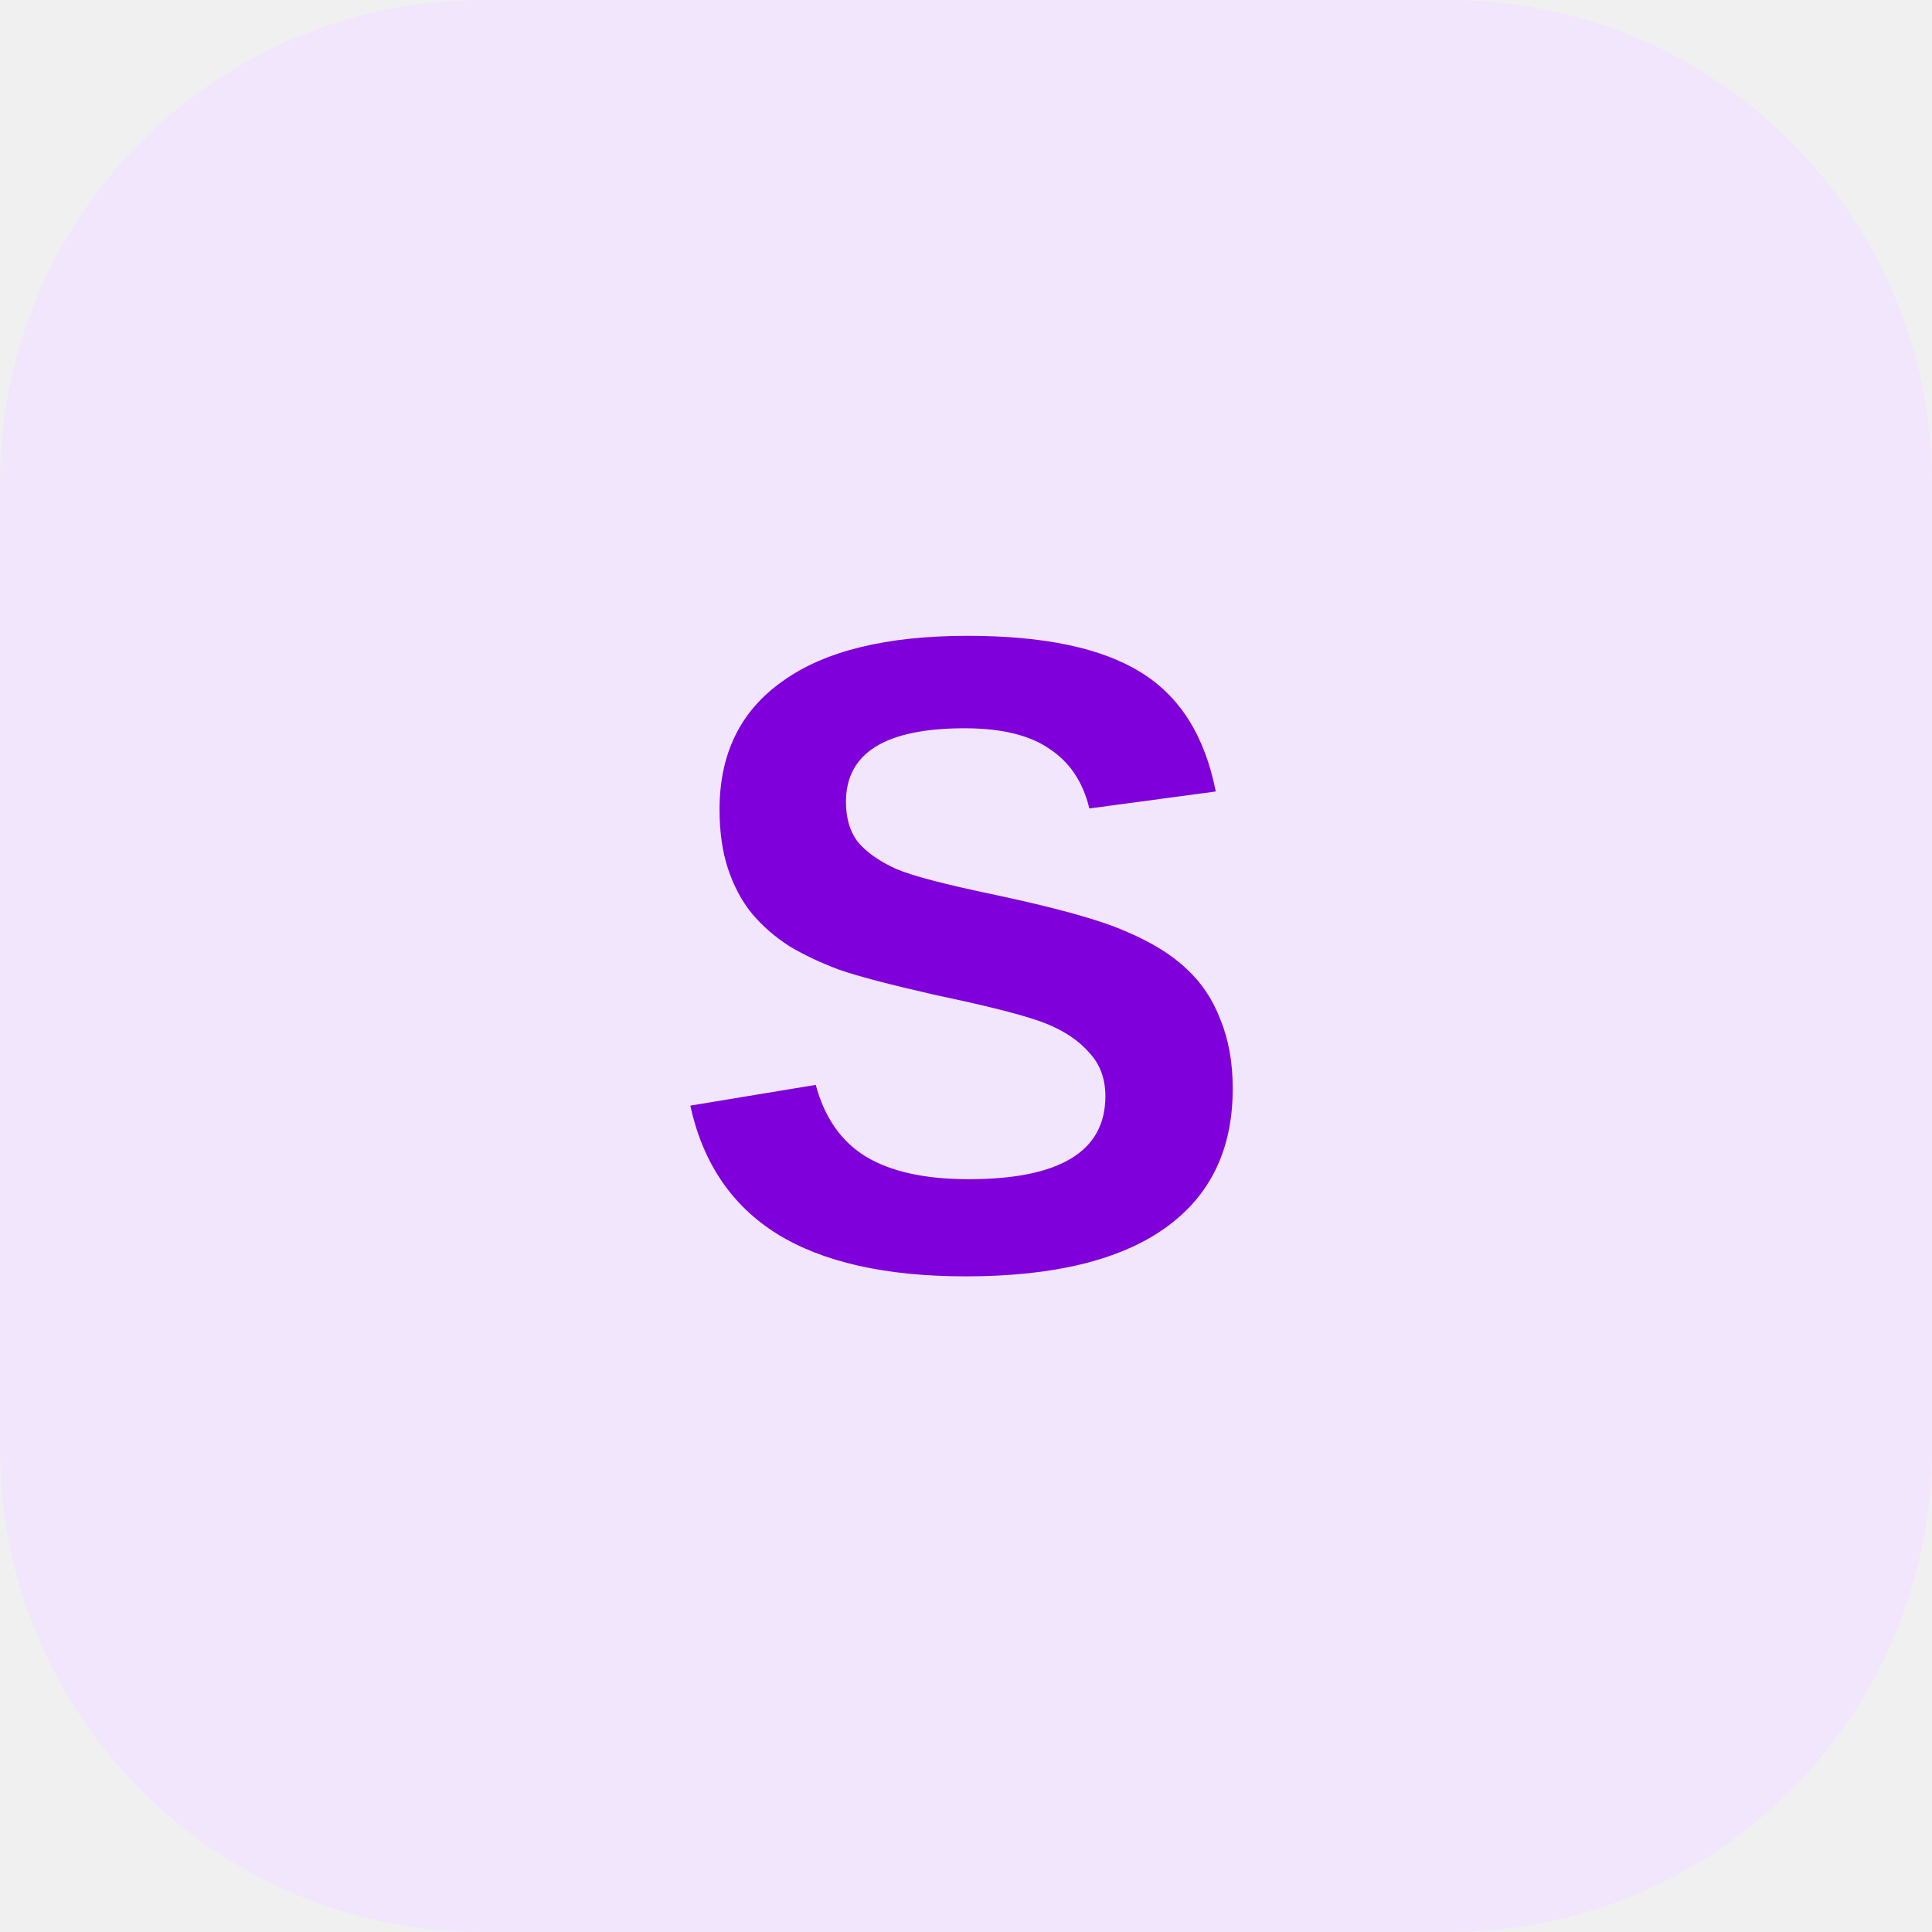
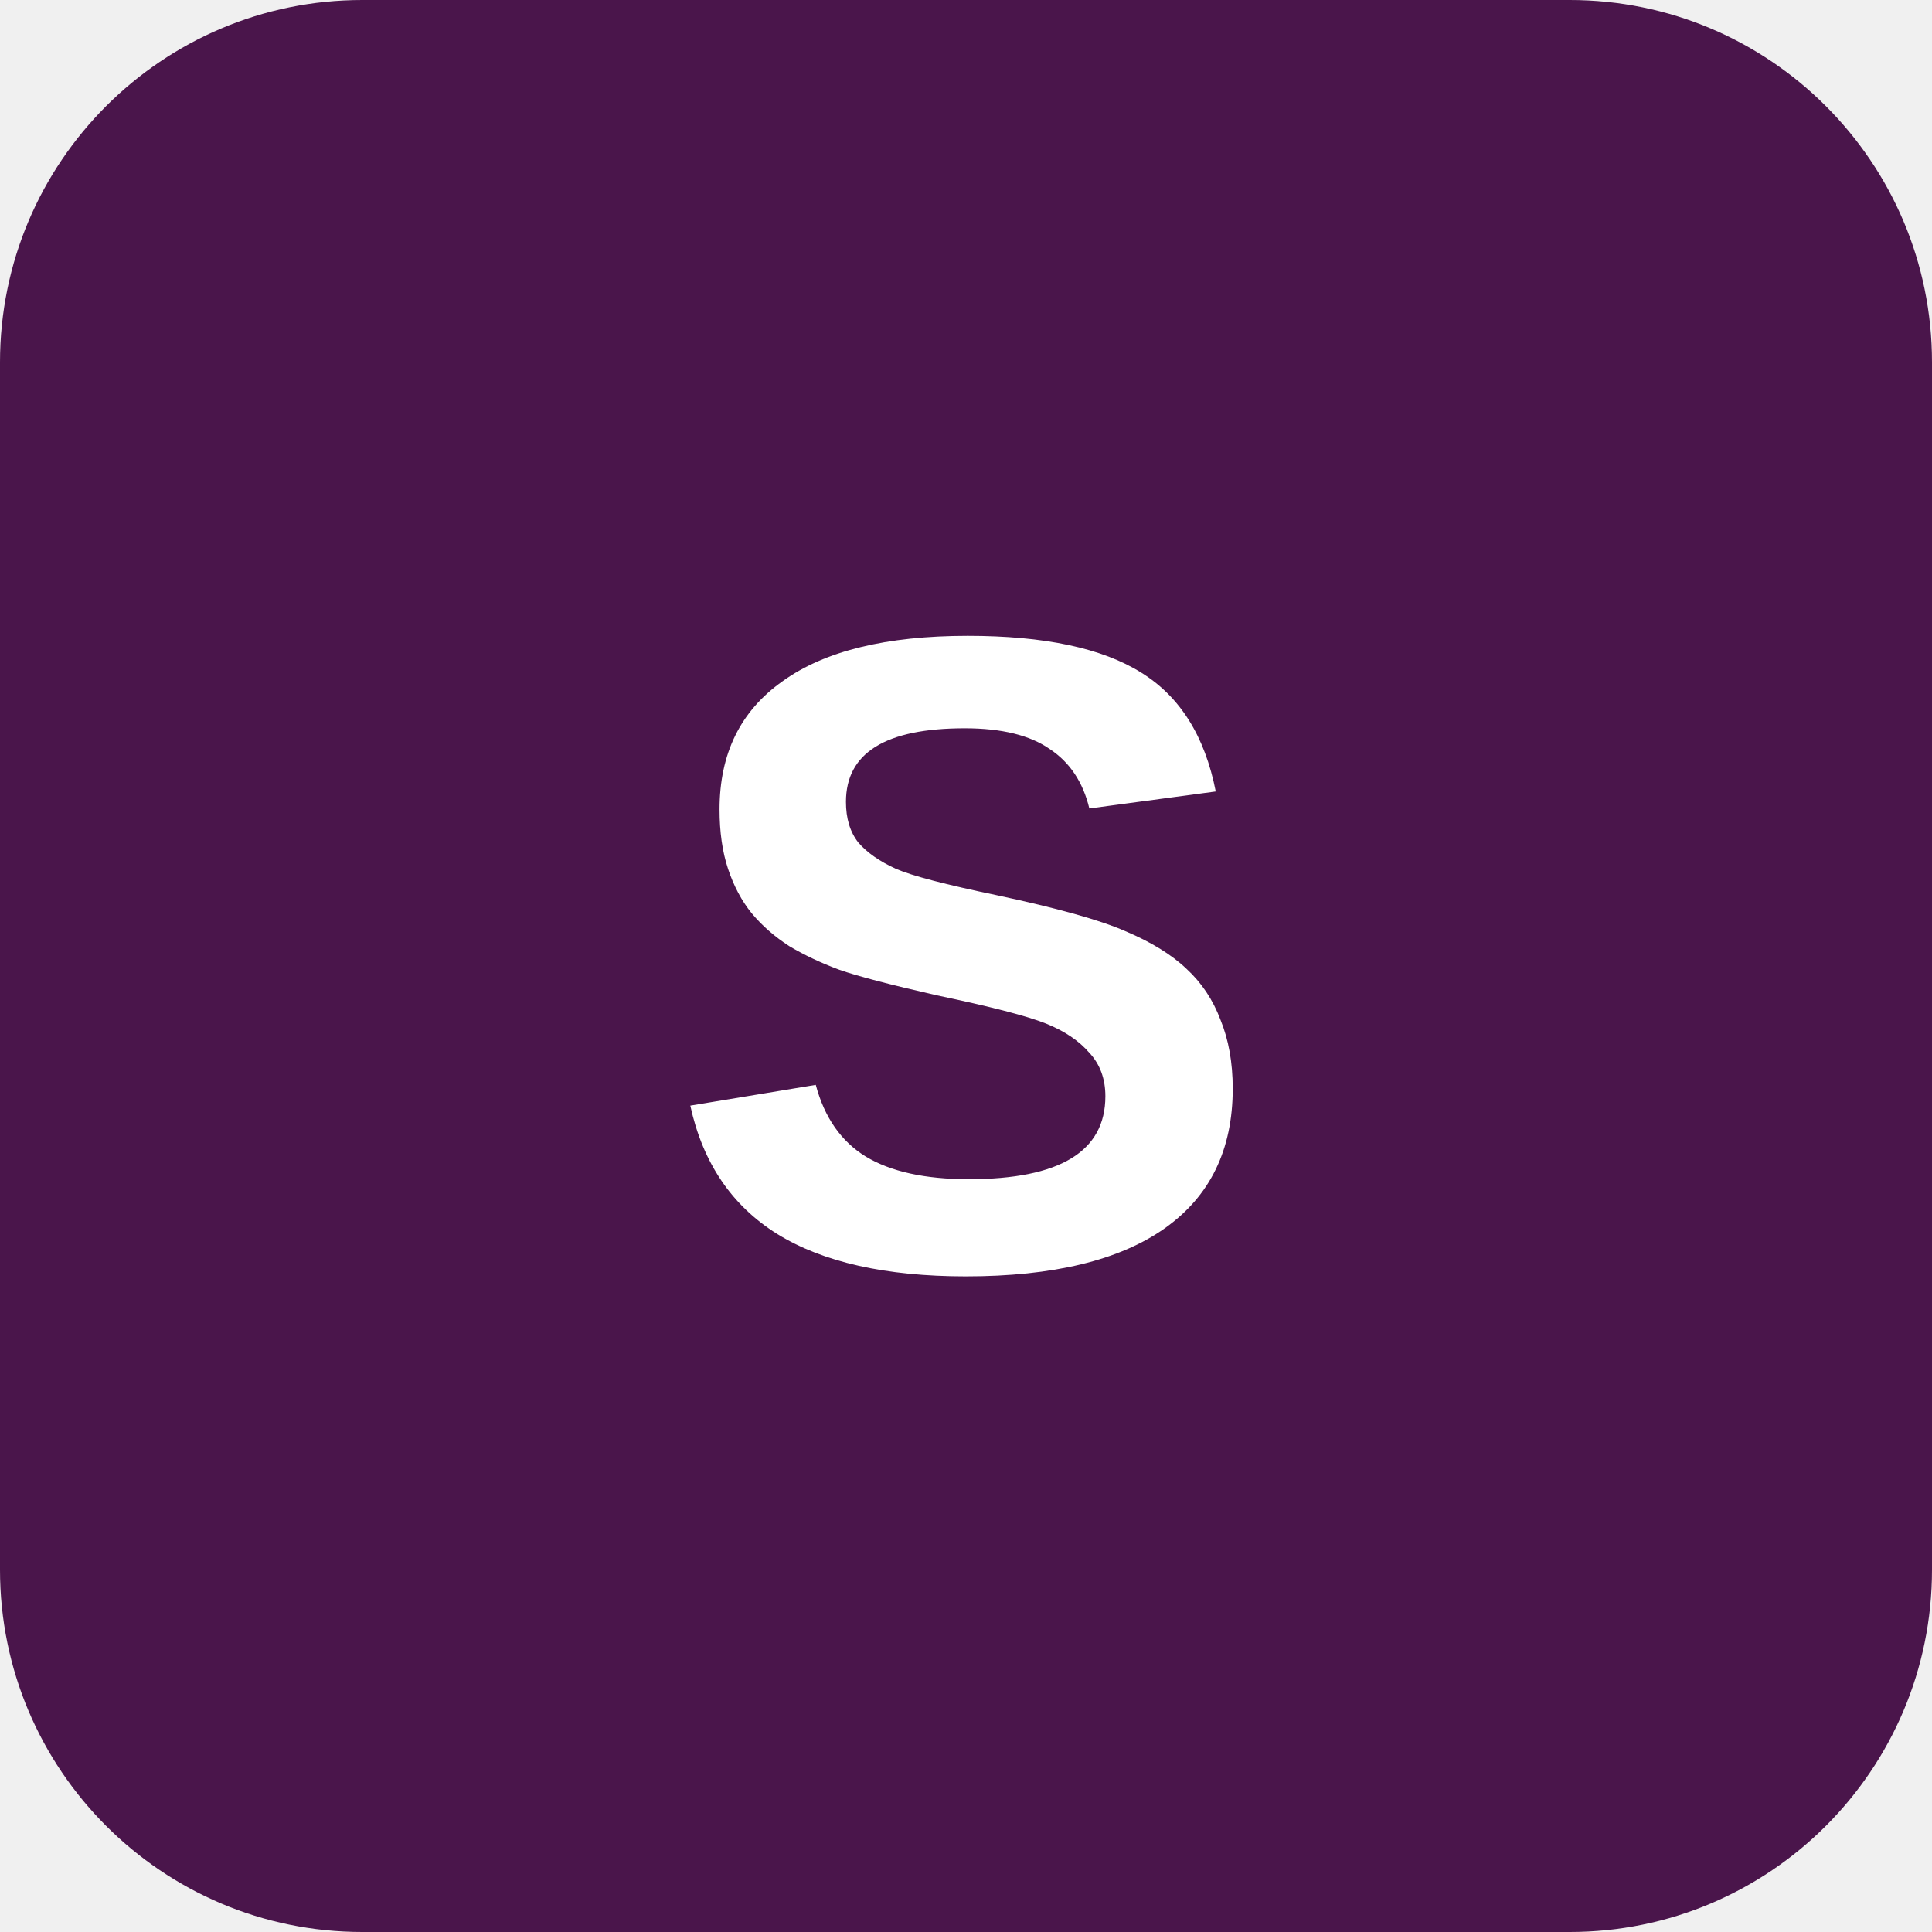
<svg xmlns="http://www.w3.org/2000/svg" role="img" viewBox="0 0 32 32">
-   <rect width="32" height="32" rx="8" fill="#f1e6fb" />
-   <text x="16" y="21" font-family="Arial, Helvetica, sans-serif" font-size="15" font-weight="600" fill="#7f00da" text-anchor="middle">S</text>
+   <rect width="32" height="32" rx="6" fill="#4A154B" />
+   <text x="16" y="21" font-family="Arial, Helvetica, sans-serif" font-size="15" font-weight="600" fill="#ffffff" text-anchor="middle">S</text>
</svg>
